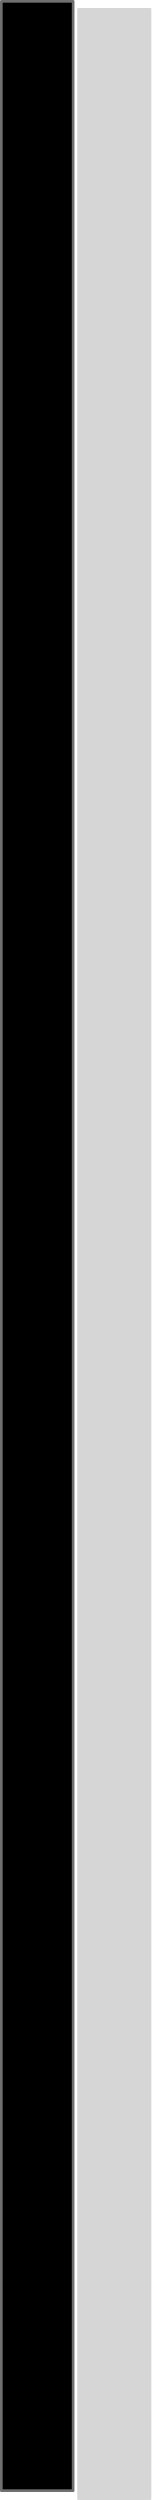
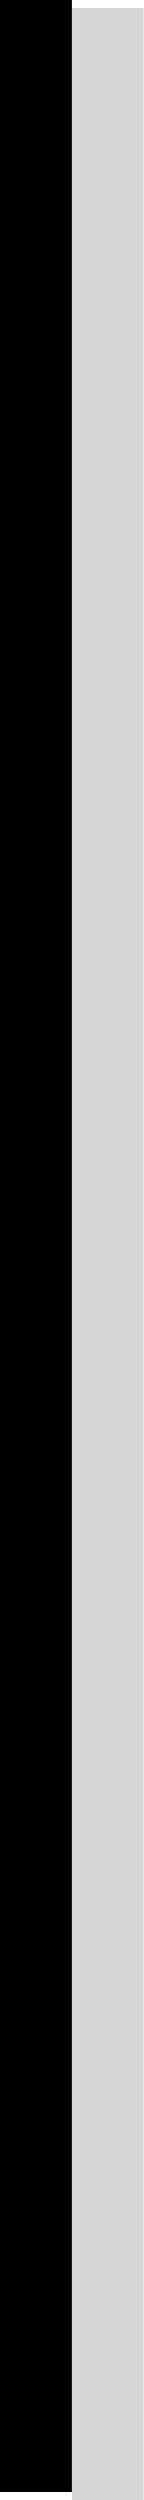
- <svg xmlns="http://www.w3.org/2000/svg" width="57" height="940" viewBox="0 0 57 940">
+ <svg xmlns="http://www.w3.org/2000/svg" width="54" height="939" viewBox="0 0 54 939">
  <defs>
-     <filter id="a" x="0" y="0" width="57" height="940" filterUnits="userSpaceOnUse">
-       <feOffset dx="29" dy="3" input="SourceAlpha" />
+     <filter id="a" x="0" y="0" width="54" height="939" filterUnits="userSpaceOnUse">
+       <feOffset dx="27" dy="3" input="SourceAlpha" />
      <feGaussianBlur result="b" />
      <feFlood flood-opacity="0.161" />
      <feComposite operator="in" in2="b" />
      <feComposite in="SourceGraphic" />
    </filter>
  </defs>
-   <g transform="translate(0.5 0.5)">
-     <g transform="matrix(1, 0, 0, 1, -0.5, -0.5)" filter="url(#a)">
-       <rect width="27" height="936" transform="translate(0.5 0.5)" stroke="#707070" stroke-linecap="round" stroke-linejoin="round" stroke-width="1" />
-     </g>
+   <g transform="matrix(1, 0, 0, 1, 0, 0)" filter="url(#a)">
+     <rect width="27" height="936" />
  </g>
</svg>
